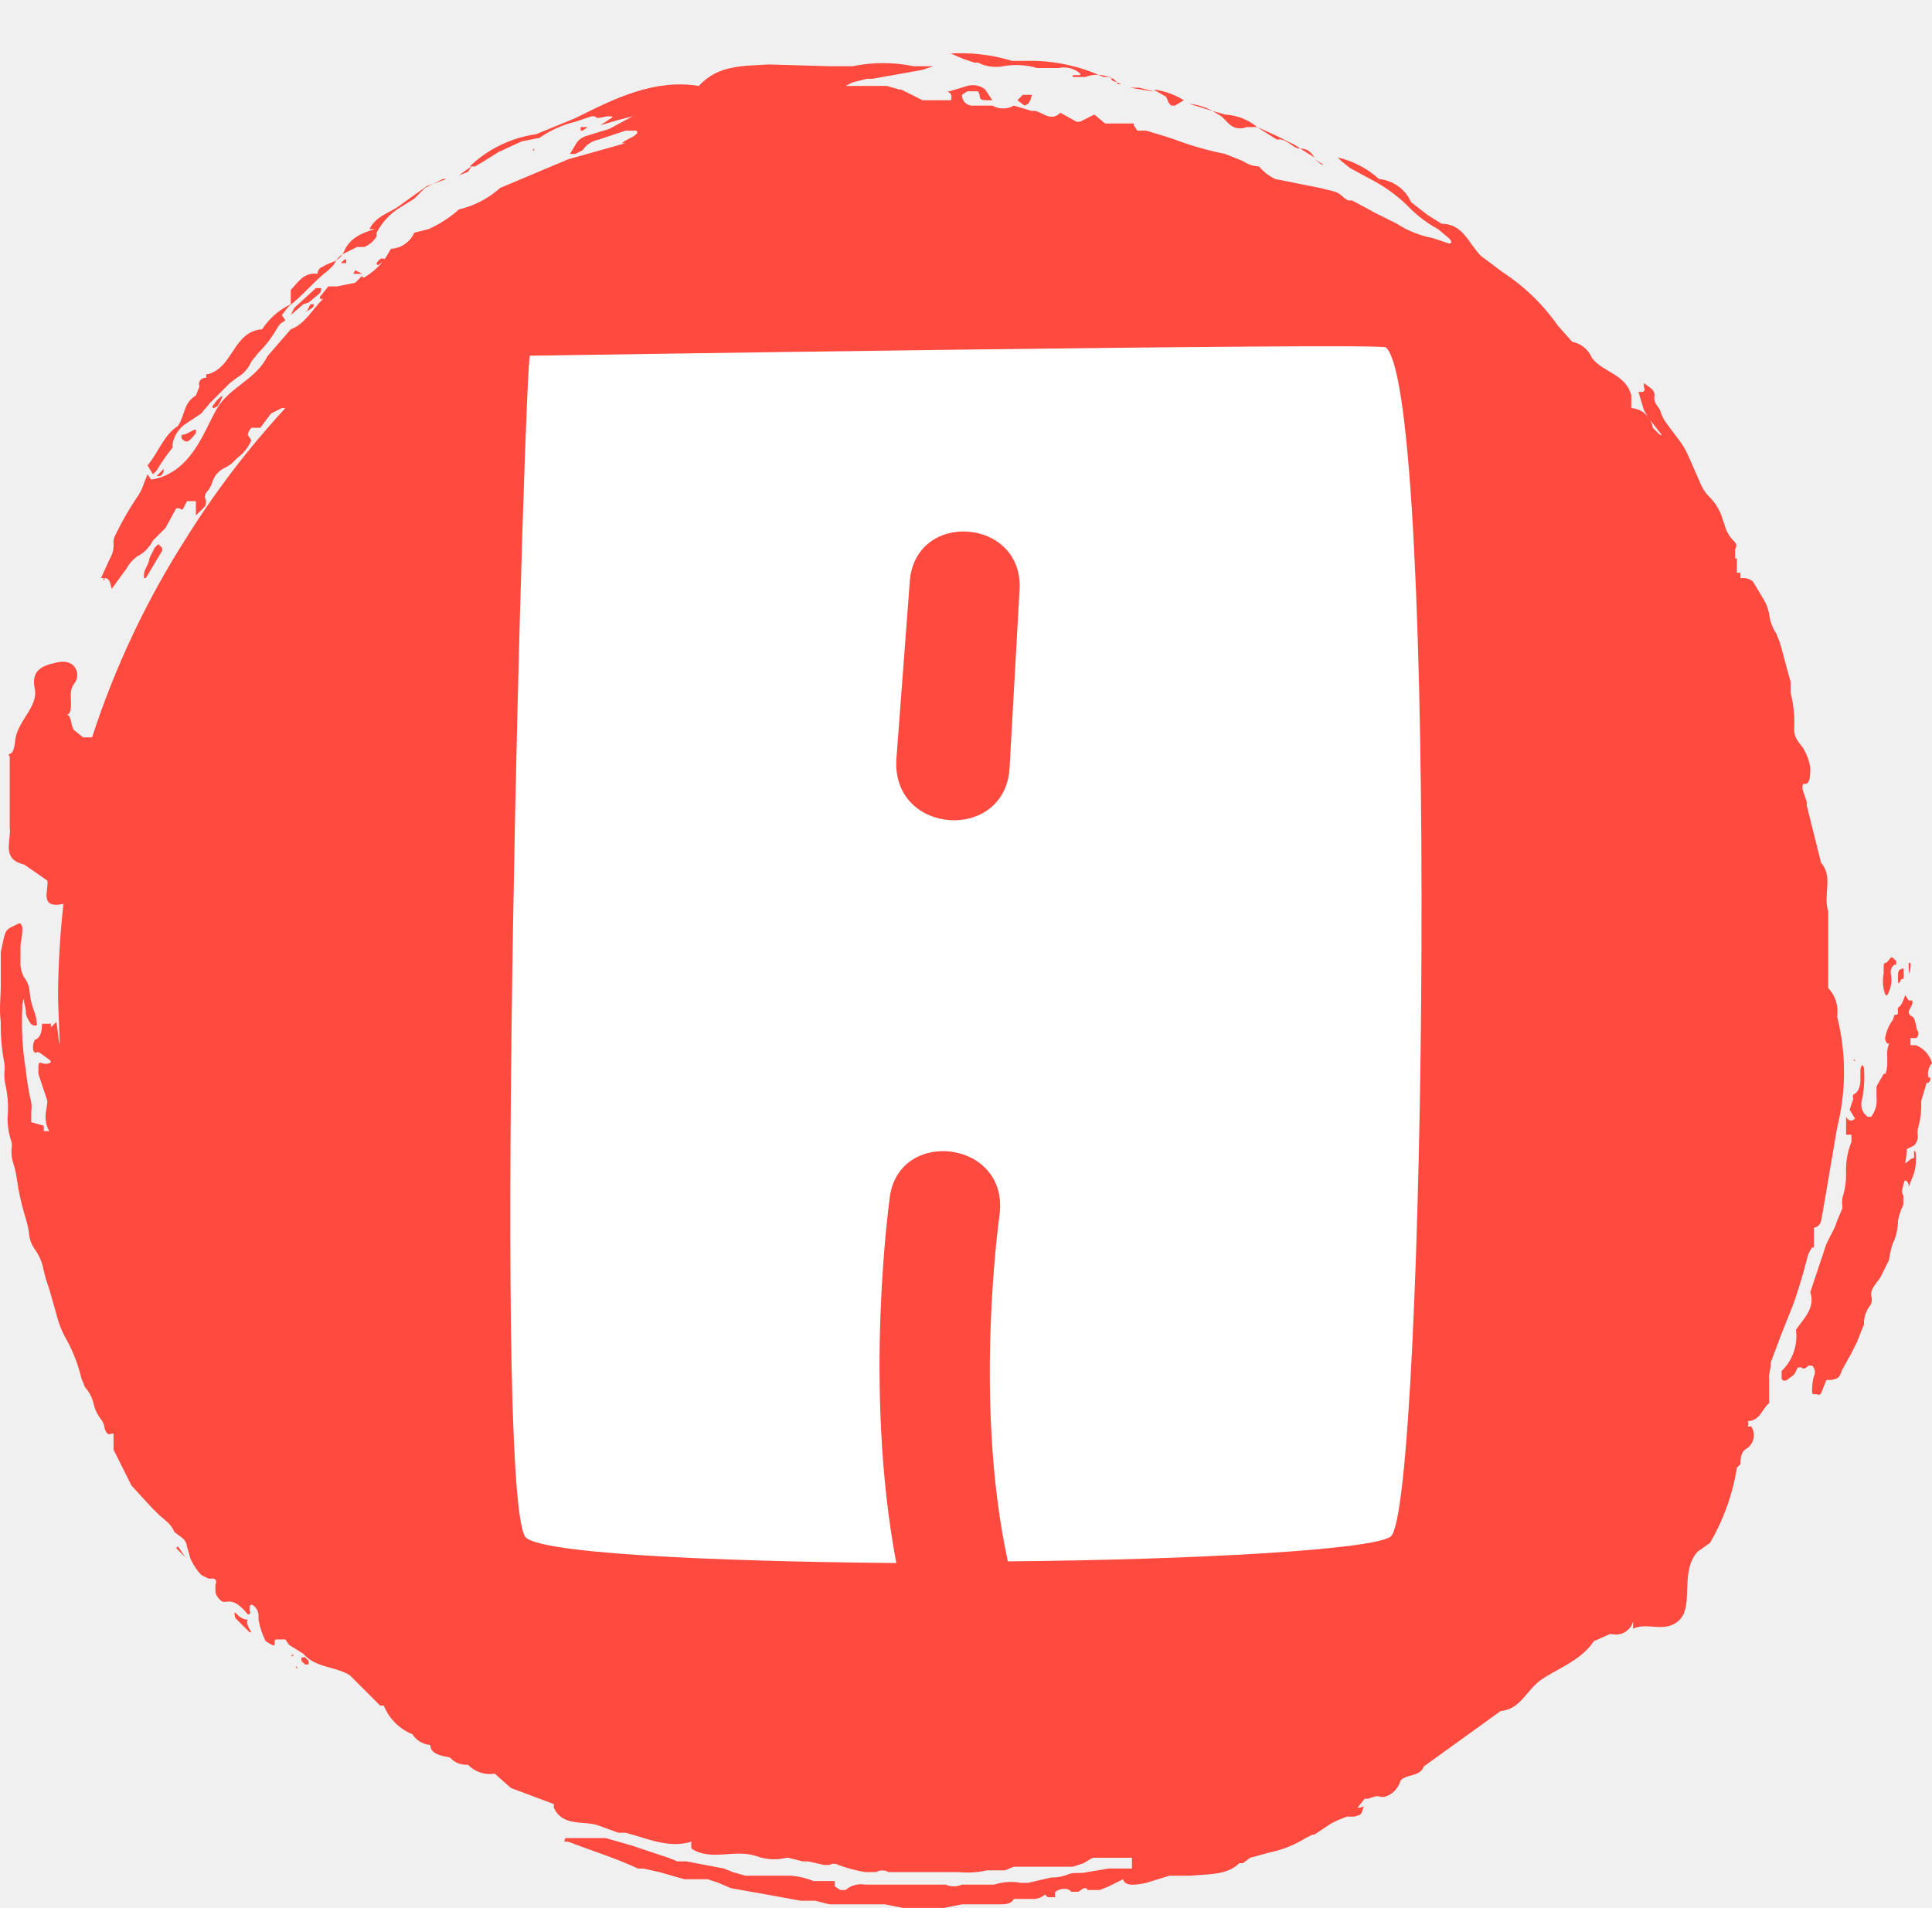
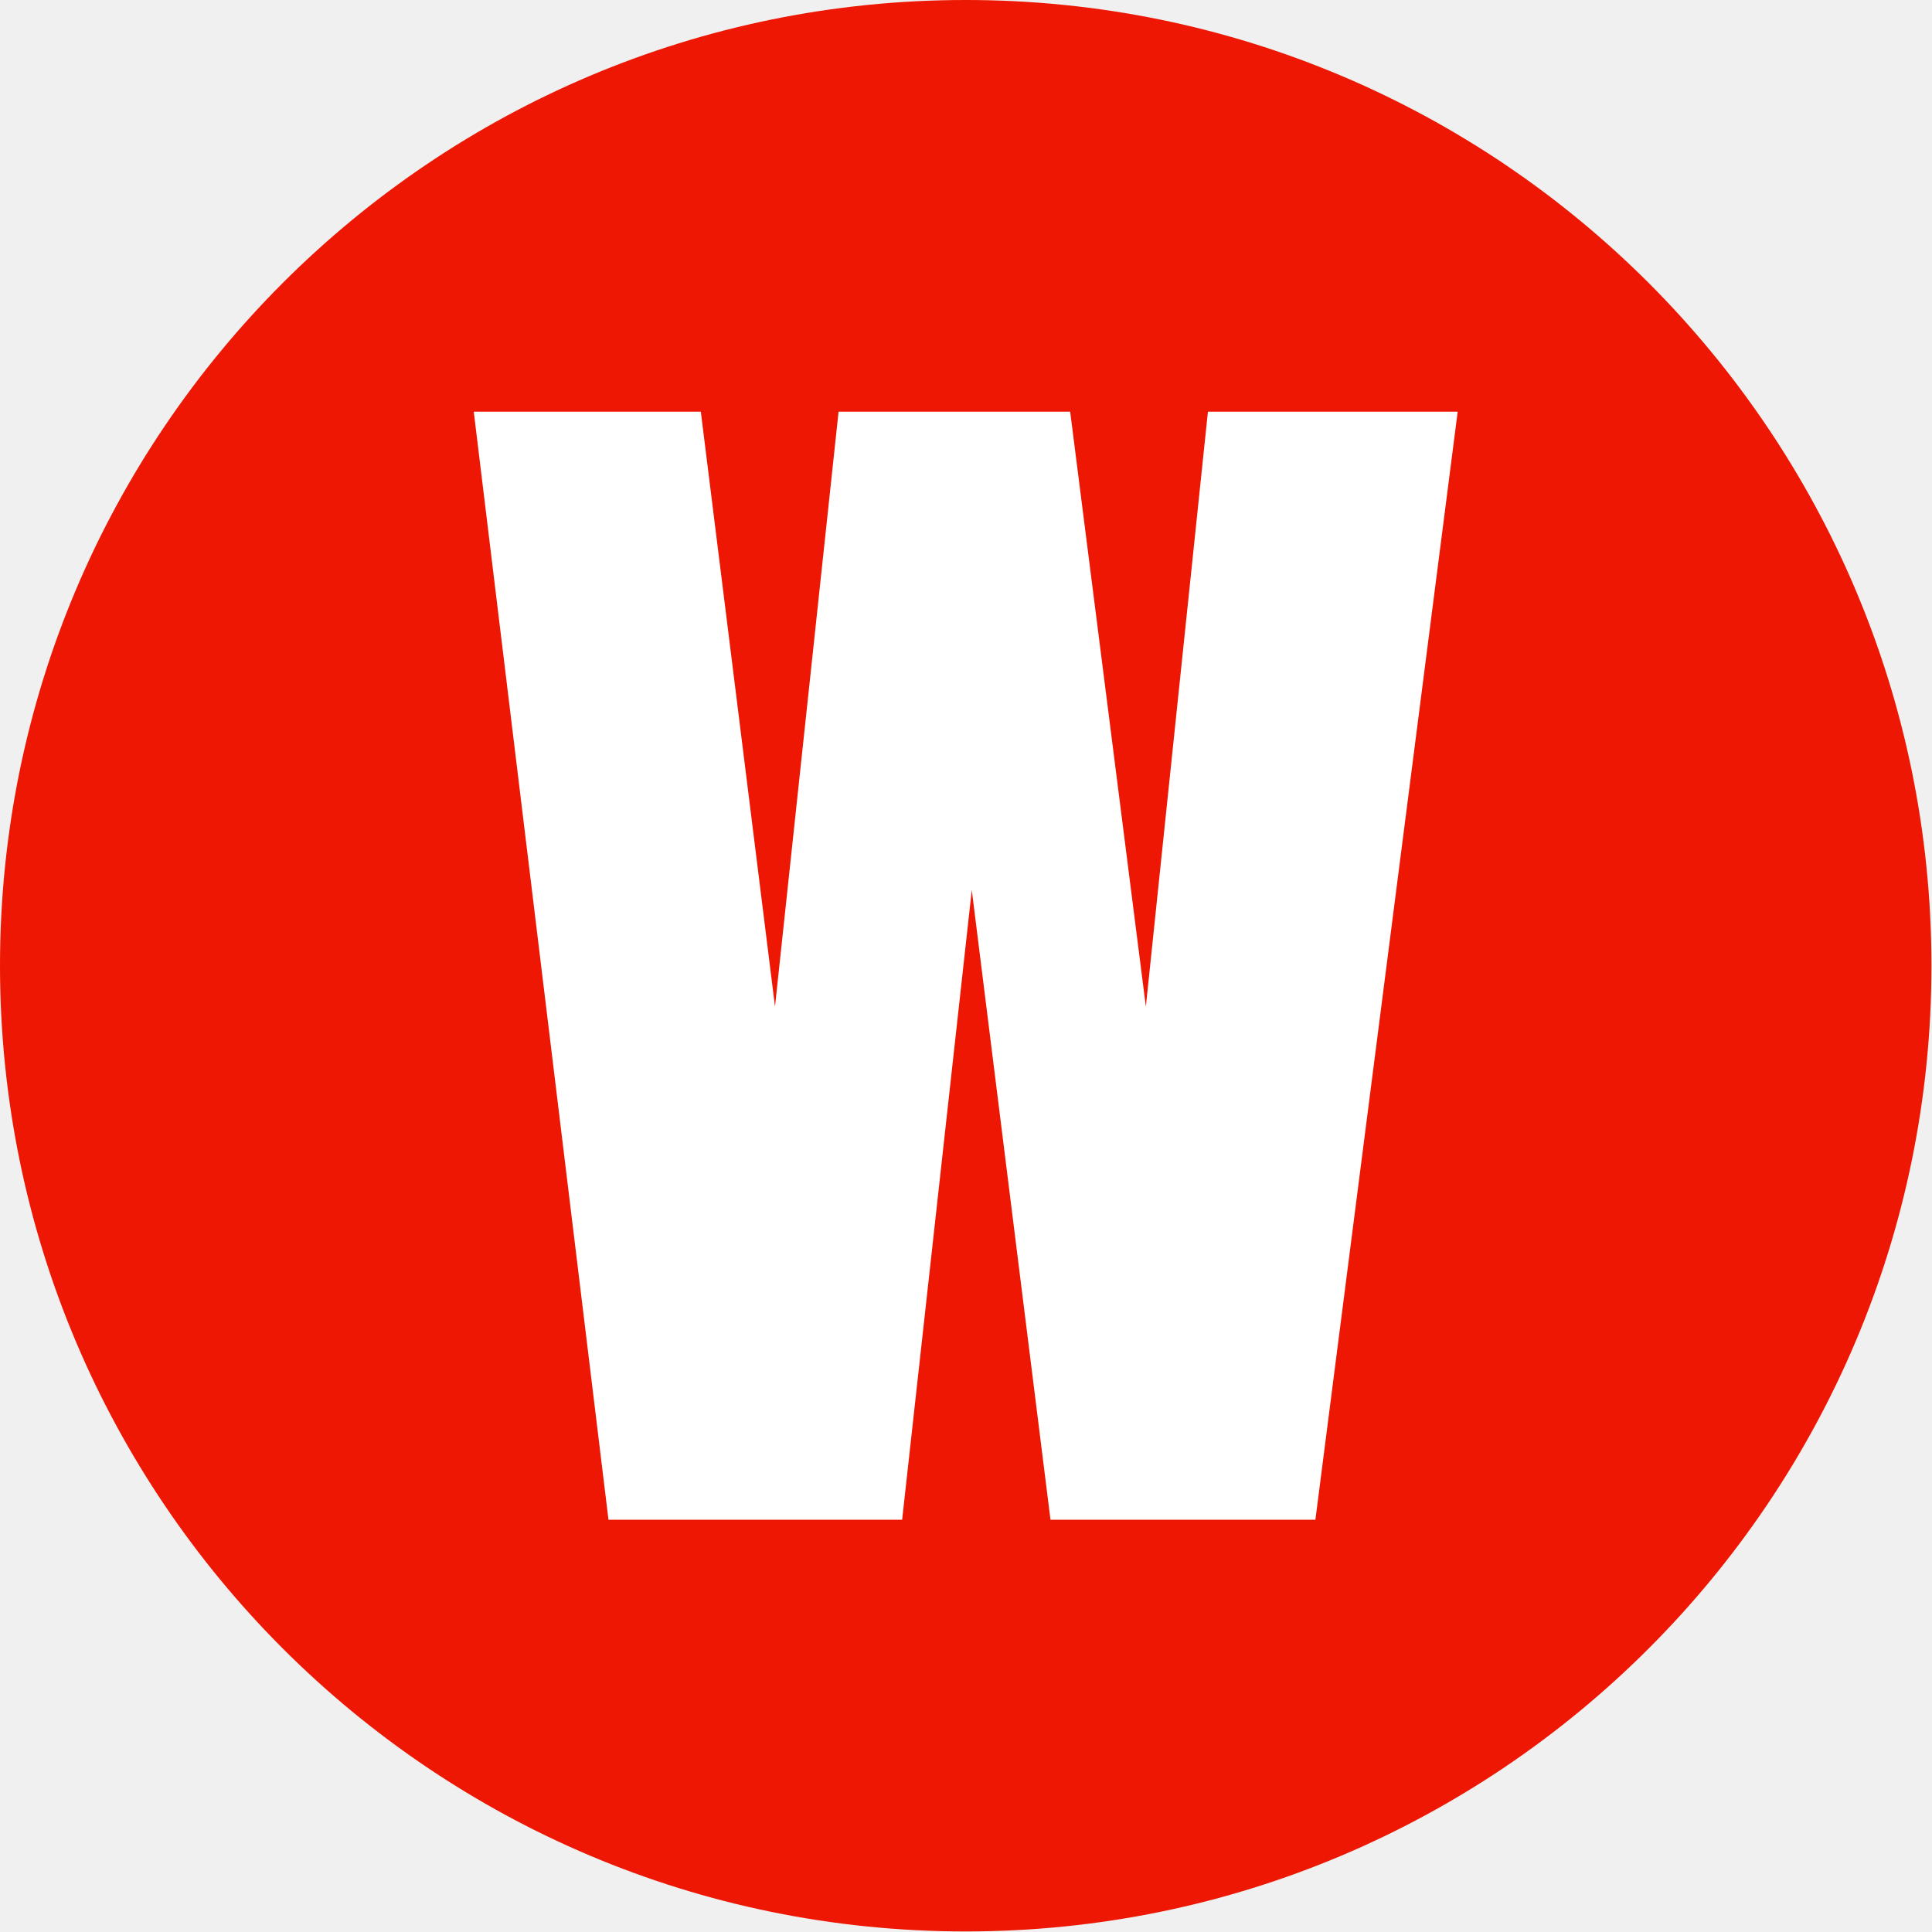
- <svg xmlns="http://www.w3.org/2000/svg" width="308.761" height="304.916" viewBox="0 0 106.008 104.687" class="css-1j8o68f" version="1.1" id="svg23">
-   <defs id="SvgjsDefs2684" />
-   <g id="SvgjsG2685" featurekey="rootContainer" transform="matrix(0.9820593,0,0,0.9820593,-0.05456052,0)" fill="#ff4a3f">
-     <g id="g17">
-       <path d="M19.8 15.3h.5l-.4-.2zm.5.1zm.8-.7c0 .1 0 .1.1.1l.4-.3c-.2-.1-.3-.1-.5.2zm.4-.2zm-4.1 2.3zm-.2.6l.3-.2c.1-.1.1-.2.1-.2h-.2l-.2.4c-.1-.1-.1 0 0 0zm2.2-2.9h-.1l-.2.2h.3zm-2.1 2.4l.6-.5c.1-.1.1-.2.1-.3h-.3l-1.2 1.1-.2.4.7-.6zm-1.1.8z" id="path3" />
-       <path d="M9.7 25v-.2a1.7 1.7 0 0 1 .7-1.1l.9-.6.5-.6.7-.7.4-.4.4-.3a1.9 1.9 0 0 0 .8-.9l.4-.5a5.9 5.9 0 0 0 1-1.3l.2-.3.3-.2-.2-.3.4-.5c.8-.6 1.4-1.4 2.2-2l.3-.3a1.4 1.4 0 0 1 .5-.6l.8-.4h.4a1.4 1.4 0 0 0 .7-.6V13a3.5 3.5 0 0 1 1.3-1.4l.8-.5.2-.2.4-.4 1-.5h.2l-1.1.4-1.4 1c-.6.5-1.4.6-1.8 1.4h.3c-.7.2-1.4.5-1.7 1.2s-.8.6-1.2.9a.4.4 0 0 0-.3.4c-.8-.1-1.1.5-1.5.9v.8a3.9 3.9 0 0 0-1.6 1.4c-1.6.1-1.6 2.1-3 2.5h-.1a.2.2 0 0 0 0 .2c-.3 0-.5.2-.4.5l-.2.5c-.7.4-.6 1.1-1 1.7-.8.5-1.1 1.5-1.7 2.2l.3.5.2-.2a11.6 11.6 0 0 1 .9-1.3zM53.9 3.3l.6.2h.2a2.2 2.2 0 0 0 1.4.2 4.1 4.1 0 0 1 1.9.1h1.2a1.4 1.4 0 0 1 1.2.3.1.1 0 0 1 0 .1H60a.1.1 0 0 0 0 .1h.7a1.8 1.8 0 0 1 1.3 0c.2 0 .1.1.2.2l.5.2h-.2c-.2-.4-.5-.4-.8-.4a9.7 9.7 0 0 0-4.3-.9h-.8A9.8 9.8 0 0 0 53 3h.2zm7.3 3.1zM50.3 4.7zm10.9 1.7h.2-.2zM19 14.7zm32.1-10zm17.6 2.2a.9.9 0 0 0 1 .2h.6a3.1 3.1 0 0 0-1.8-.7l-.7-.2.5.3zm-3.4-1.3c0 .1.1.2.2.3h.2l.5-.3a4.2 4.2 0 0 0-1.7-.6l.7.4zm7.4 2.7l.8.5c-.2-.3-.4-.5-.8-.5z" id="path5" />
-       <path d="M99 76.1l.6-1.6.6-1.5c.2-.5.6-1.8.8-2.6a1.7 1.7 0 0 1 .3-.7h.1v-1.1c.5-.1.4-.6.5-.9l.8-4.7a12.7 12.7 0 0 0 0-6.2 1.9 1.9 0 0 0-.5-1.6v-4.3c-.3-.9.3-1.9-.4-2.7L101 45a.4.4 0 0 0 0-.2l-.2-.6a.5.5 0 0 1 0-.4h.1c.3 0 .3-.5.3-.9a3 3 0 0 0-.4-1.1l-.3-.4a1.1 1.1 0 0 1-.2-.7 6.7 6.7 0 0 0-.2-2v-.6c-.2-.7-.4-1.5-.6-2.2l-.2-.5a2.5 2.5 0 0 1-.4-1.1 2.5 2.5 0 0 0-.3-.8l-.6-1a.8.8 0 0 0-.6-.2h-.1V32h-.2v-.8H97V31a.4.4 0 0 0 0-.1v-.2c.1-.2.1-.3-.1-.5a1.8 1.8 0 0 1-.4-.6l-.2-.6a2.9 2.9 0 0 0-.7-1.2 2.2 2.2 0 0 1-.5-.7l-.7-1.6a4.3 4.3 0 0 0-.6-1l-.6-.8a2.4 2.4 0 0 1-.4-.8l-.2-.3a.6.6 0 0 1-.1-.5.5.5 0 0 0-.2-.4l-.4-.3v.2c.1.2 0 .3-.1.3h-.2l.3 1 .3.5.7.9h-.1l-.2-.2-.2-.2a1.3 1.3 0 0 0-1.2-1.1v-.7c-.3-1.2-1.6-1.3-2.2-2.1a1.5 1.5 0 0 0-1.1-.9l-.8-.9a11.3 11.3 0 0 0-3.1-3l-.8-.6-.4-.3c-.7-.7-1-1.8-2.2-1.8l-.8-.5-.9-.7a2.2 2.2 0 0 0-1.8-1.3 5.1 5.1 0 0 0-2.3-1.2l.2.2.5.4 1.3.7a8.5 8.5 0 0 1 2.1 1.6 6.8 6.8 0 0 0 1.5 1.1l.6.5c.1.1.2.2.1.3H81l-.9-.3a5.6 5.6 0 0 1-2-.8l-1.2-.6-1.3-.7h-.2c-.3-.1-.4-.4-.8-.5l-.8-.2-2.5-.5a2.6 2.6 0 0 1-.9-.7 1.7 1.7 0 0 1-.9-.3l-1-.4a18.1 18.1 0 0 1-2.8-.8l-.6-.2-1-.3h-.5l-.2-.3v-.1h-1.6l-.6-.5-.4.2-.4.2h-.2l-.9-.5c-.6.6-1.1-.2-1.6-.1l-1-.3a1.2 1.2 0 0 1-1.2 0h-1.2a.6.6 0 0 1-.5-.6l.3-.2h.6a.7.7 0 0 1 .1.3c0 .2.2.2.5.2h.2l-.4-.6a1.1 1.1 0 0 0-1-.2l-1 .3H53c.3.2.2.3.2.5h-1.6l-.4-.2-.8-.4h-.1l-.7-.2h-2.3l.4-.2.8-.2h.3l1.7-.3 1.1-.2.6-.2h-1.1a8.4 8.4 0 0 0-3.4 0h-1.3L43 3.6c-1.4.1-2.8 0-3.9 1.2-2.5-.4-4.7.7-6.9 1.8l-2.2.9a6.7 6.7 0 0 0-3.7 1.8h.3l.5-.3.8-.5 1.3-.6 1-.2a6 6 0 0 1 2-.9l.9-.3h.2c.1.2.5 0 .7 0h.2c.1 0 .1.1 0 .1l-.6.4 1-.3.8-.2-1.3.7-1.3.4a1 1 0 0 0-.6.5l-.3.5h.3l.4-.2a1.4 1.4 0 0 1 .9-.6l1.5-.5h.5a.1.1 0 0 1 .1.2c-.2.2-.6.3-.8.5h.2l-3.2.9-3.8 1.6a5.2 5.2 0 0 1-2.3 1.2 6.6 6.6 0 0 1-1.7 1.1l-.8.2a1.5 1.5 0 0 1-1.3.9l-.3.5a3.7 3.7 0 0 1-1.2 1.1h-.1v-.1l-.2.2-.2.2-1 .2h-.5l-.4.5c-.1.1-.1.2 0 .2h.1c-.6.6-1 1.4-1.8 1.7L15 19.9c-.6 1.2-1.8 1.6-2.6 2.6s-1.4 3.9-3.9 4.3l-.2-.3-.2.5a2.7 2.7 0 0 1-.4.8 16.9 16.9 0 0 0-1.2 2.1.8.8 0 0 0-.1.5 1.4 1.4 0 0 1-.2.8l-.5 1.1h.2c.3 0 .3.3.4.6l.8-1.1a2.2 2.2 0 0 1 .6-.7 2 2 0 0 0 .9-.9l.3-.3.4-.4.6-1.1h.2c.1.1.1.1.2 0l.2-.4h.5v.8l.5-.5a.5.5 0 0 0 0-.5.4.4 0 0 1 .1-.3 1.5 1.5 0 0 0 .3-.5 1.3 1.3 0 0 1 .8-.9l.3-.2.3-.3a2.4 2.4 0 0 0 .8-1l-.2-.3c0-.1.1-.3.2-.4h.5l.6-.8.6-.3h.2a48.8 48.8 0 0 0-5.5 7.2h-.1.1a48.4 48.4 0 0 0-5.3 11.2h-.5l-.5-.4c-.2-.2-.1-.7-.4-.9h.1c.3-.5-.1-1.2.3-1.7s.1-1.4-.9-1.2-1.5.5-1.3 1.5-1 1.8-1.1 2.9-.5.5-.3.9v3.9c.1.8-.5 1.8.8 2.1l1.3.9c.1.5-.5 1.6.9 1.3a49.2 49.2 0 0 0-.3 5c0 1.1.1 2.2.1 3.3v-.4c-.1-.4-.1-.8-.2-1.3l-.3.3v-.2h-.5c0 .5-.1.8-.4.9a.9.9 0 0 0-.1.5c0 .1.1.3.2.2s.4.2.7.4-.2.3-.4.2-.2.1-.2.3v.3l.5 1.5c0 .3-.1.6-.1.9a1.7 1.7 0 0 0 .2.8h-.3v-.3l-.7-.2v-.6a1.5 1.5 0 0 0 0-.5 14.6 14.6 0 0 1-.3-1.8 16.6 16.6 0 0 1-.2-3.5.9.9 0 0 1 .1-.5v.2a2.9 2.9 0 0 1 .1.5.8.8 0 0 0 .1.4c.1.2.2.4.4.4s.1-.1.1-.2a2.1 2.1 0 0 0-.1-.5 4.2 4.2 0 0 1-.3-1.3 1.5 1.5 0 0 0-.3-.7 1.6 1.6 0 0 1-.2-.9v-.8c0-.3.1-.6.1-.9a.5.5 0 0 0-.1-.4h-.1c-.8.4-.7.2-1 1.6V55c0 .7-.1 1.4 0 2.1a10.8 10.8 0 0 0 .2 2.3 1.8 1.8 0 0 1 0 .5 3.1 3.1 0 0 0 .1.9 5.9 5.9 0 0 1 .1 1.3 3.9 3.9 0 0 0 .2 1.7 1.2 1.2 0 0 1 0 .4 2.1 2.1 0 0 0 .1.8 4.9 4.9 0 0 1 .2.9 14 14 0 0 0 .5 2.2 5 5 0 0 1 .2 1 1.7 1.7 0 0 0 .3.7 2.9 2.9 0 0 1 .5 1.2 8.5 8.5 0 0 0 .3 1l.4 1.4a5.4 5.4 0 0 0 .6 1.5 8.5 8.5 0 0 1 .8 2.1l.2.5a2.1 2.1 0 0 1 .5 1 2.1 2.1 0 0 0 .4.8 1 1 0 0 1 .2.5c.1.3.2.4.4.3h.1v.9l.5 1 .5 1 1.1 1.2.4.4c.3.3.7.5.9 1l.4.3a.7.7 0 0 1 .3.5l.2.7a3.3 3.3 0 0 0 .6.9l.4.2h.3a.2.2 0 0 1 .1.3 2.5 2.5 0 0 0 0 .5.9.9 0 0 0 .4.5h.2c.4-.1.8.2 1.2.7h.1c0-.1.1-.1 0-.2v-.2c0-.1.1-.2.2-.1a.7.7 0 0 1 .3.6v.2a4.3 4.3 0 0 0 .4 1.2c.5.3.5.3.5.1s0-.2.2-.2h.4l.2.3.8.5c.7.8 1.8.7 2.6 1.2l1.7 1.7h.2a2.9 2.9 0 0 0 1.6 1.6 1.3 1.3 0 0 0 1 .6c0 .5.6.6 1.1.7a1.2 1.2 0 0 0 .8.4h.2a1.7 1.7 0 0 0 1.5.5l.9.8 2.4.9v.2c.5 1.1 1.7.7 2.5 1l1.1.4h.4c1.2.3 2.4.9 3.7.5a.7.7 0 0 0 0 .4c1.1.7 2.4 0 3.6.4a2.9 2.9 0 0 0 1.7.1h.1l.8.2h.3l.9.2h.3a.5.5 0 0 1 .5 0 7.9 7.9 0 0 0 1.5.4h.6a.7.7 0 0 1 .7 0h3.9a5 5 0 0 0 1.6-.1h1l.5-.2H60l.6-.2.5-.3h2.2v.6H62l-1.2.2c-.4.1-.7 0-1 .1a2.4 2.4 0 0 1-1 .2l-1.3.3h-.4a3.1 3.1 0 0 0-1.5.1h-1.8a1.1 1.1 0 0 1-.9 0h-4.5a1.3 1.3 0 0 0-1.1.3H47l-.3-.2v-.3h-1.2a4.1 4.1 0 0 0-1.3-.3h-2.5l-.7-.2-.5-.2-2.1-.4h-.5l-.5-.2-2.1-.7-1.4-.4h-2.2c-.1 0-.1.1-.1.2h.2c1.3.5 2.6.9 3.9 1.5h.3l.9.2 1.4.4h1.3l.6.2.7.3 1.7.3 1.1.2 1.1.2h.8l.8.2h3.1l1 .2h2.3l1-.2H56c.4 0 .6-.1.7-.3h1a1 1 0 0 0 .8-.3c-.1.1 0 .1.1.2h.4v-.2c0-.1 0-.1.2-.2s.6-.1.7.1h.4l.3-.2c.2 0 .2 0 .2.1h.7l.5-.2.8-.4c.1.3.4.4 1.3.2l1.3-.4h1.2c.9-.1 2 0 2.7-.7h.2l.4-.3 1.1-.3a6.1 6.1 0 0 0 2-.8l.4-.2h.1l.9-.6.4-.2.5-.2h.4c.4-.1.4-.1.5-.4s0-.1-.2-.1h-.1l.4-.5h.2c.3-.1.5-.2.7-.1h.2a1.3 1.3 0 0 0 .9-.9c.3-.4 1.1-.2 1.3-.8l4.3-3.1c1.1-.1 1.4-1.1 2.2-1.7s2.3-1.1 3-2.2l.9-.4h.1a1 1 0 0 0 1.2-.7v.4c.8-.4 1.8.3 2.6-.5s0-2.7 1-3.8l.7-.5a12.1 12.1 0 0 0 1.5-4.2l.2-.2c0-.3 0-.7.4-.9a.9.9 0 0 0 .2-1.2h-.2a.3.3 0 0 0 0-.3c.7 0 .8-.7 1.2-1V77a.5.5 0 0 1 0-.2 3.8 3.8 0 0 0 .1-.7zM5.9 32.2z" id="path7" />
-       <path d="M26.4 9.3l-.3.2-.4.3.5-.2zm6.1-2h.1l.3-.2h-.4zm-2.6 1l-.1.1h.1v-.1zm-1.5 1.4zm1.3-.2zm-6.3 3.1zM9.2 26.2l-.4.4H9a.4.4 0 0 0 .2-.4zm3-3.5a2.1 2.1 0 0 0 .3-.6 1.5 1.5 0 0 0-.5.5c-.1.1-.1.2 0 .2zM11 24.2V24c-.2 0-.5.3-.8.3v.2c.3.3.4.2.8-.3zm3 66.2zM73.9 9.2h.1l-.5-.3zm-2.5-1.4c.5-.1.8.4 1.2.5h.1l-.3-.2-1-.5-1.1-.5.3.2zM52.8 3.1zm11.7 2h-.1l-1.2-.2h.5zm2 .7l1.3.4a3.3 3.3 0 0 0-1.3-.4zm-9 0a1 1 0 0 0 .2-.5h-.5l-.3.3.4.3zm9 1.6zM49.9 4.2zm2.9.7zM48.5 4zm13.8 2.1a.5.5 0 0 0 0 .1zm44.8 52.3h-.3V58h.3c.1 0 .2-.3.1-.4s-.1-.7-.3-.8a.3.3 0 0 1-.2-.3l.2-.4a.4.4 0 0 0 0-.2h-.2l-.2-.3c-.1.3-.2.6-.4.7a.5.5 0 0 0 0 .2c0 .1 0 .2-.1.2h-.1a1.1 1.1 0 0 1-.1.3 2.3 2.3 0 0 0-.4.9.4.4 0 0 0 .1.4h.1a1.7 1.7 0 0 0-.1.8v.4a1.8 1.8 0 0 1-.1.5h-.1l-.4.7v.6a1.5 1.5 0 0 1-.3 1.1h-.2l-.2-.2a.9.9 0 0 1-.1-.8 6.5 6.5 0 0 0 .1-1.7c0-.1-.1-.2-.1-.2a.5.5 0 0 0-.1.3v.6c0 .2-.1.6-.3.7s-.1.2-.1.3l-.2.6.3.5c-.2.2-.4.1-.5-.1v1h.3v.4a4.2 4.2 0 0 0-.3 1.4 3.3 3.3 0 0 0 0 .4 4 4 0 0 1-.2 1.3 2 2 0 0 0 0 .6l-.3.7a3.2 3.2 0 0 1-.3.7l-.3.6-.9 2.7c.3.9-.4 1.5-.8 2.1a2.7 2.7 0 0 1-.8 2.3v.4c0 .1.1.2.3.1l.4-.3.2-.4h.2c.1.1.2.1.4-.1h.2a.5.5 0 0 1 .1.6 2.9 2.9 0 0 0-.1.8c0 .1 0 .2.1.2h.2c.1.1.2 0 .3-.3l.2-.5h.3c.4-.1.4-.1.6-.6l.5-.9.3-.6.4-1a1.6 1.6 0 0 1 .3-1 .6.6 0 0 0 .1-.6c0-.2 0-.3.2-.6l.3-.4.5-1a4.7 4.7 0 0 1 .2-.9 3 3 0 0 0 .3-1.3 3.8 3.8 0 0 1 .3-.9v-.5c-.1-.2-.1-.2 0-.6s.1-.2.2-.2a.4.4 0 0 1 .1.3l.2-.5a2.3 2.3 0 0 0 .2-.9v-.3c0-.1 0-.3-.1-.3v.4c-.2 0-.3.2-.5.3a6.4 6.4 0 0 0 .1-.8l.4-.2a.7.7 0 0 0 .2-.6 1.4 1.4 0 0 1 0-.3 4.8 4.8 0 0 0 .2-1.4v-.2l.3-1h.1a.3.3 0 0 0 .1-.3h-.1a.9.9 0 0 1 .2-.8 1.5 1.5 0 0 0-.9-1zm-1.2 7.8zm-.2-9.9zm0 0zM9.1 30.8a.3.3 0 0 0 0-.2l-.2-.2-.2.2-.3.6c0 .3-.3.6-.3.9v.2h.1zm96.3 24.8h.1a1.7 1.7 0 0 0 .2-1.2.5.5 0 0 1 .2-.5h.1v-.2l-.2-.2h-.1c-.1.1-.2.3-.3.3s-.1.1-.1.3v.3a2.2 2.2 0 0 0 .1 1.2zM13.2 90.1c-.1 0 0 .2 0 .3l.8.8h.1c-.2-.3-.3-.6-.2-.7a.9.9 0 0 1-.5-.2zm.8.3zm92.3-35.7h.1a2 2 0 0 0 0-.6c-.3.1-.3.1-.3.6s.1.1.2 0z" id="path9" />
-       <path d="M106.7 62a.6.6 0 0 0 .1-.5c0-.1-.1-.2-.1-.1h-.2v.2c0 .4.1.5.2.4zm.1-8.2h-.1v.6a1 1 0 0 0 .1-.6zM17.1 92.6h-.2v.2l.2.2h.2v-.2zm86.6-33.3c0-.1 0-.1-.1-.1zM9.9 86.5l.5.5-.4-.6z" id="path11" />
-       <circle cx="10.5" cy="87.1" transform="rotate(-24.8 10.4 87.159)" id="circle13" />
-       <path d="M9.7 30.1h-.1v.2-.2h.1zm83.2-6.6l-.2-.3h-.1zm-14.7 77.1zM5.9 32.2zm-.1.2a.3.3 0 0 0 .1-.2v.2zm1.9-4.9zM61.5 2.4zm42.8 58.2v.1-.1zM16.4 92.5h-.1c.1.1.2 0 .1-.1zm.2.7h.1l-.1-.1v.1zm73.9-71.3zm15.2 34.4zM14.6 91.7zm92.1-37zm-.8 11.4zM34.6 0z" id="path15" />
-     </g>
-   </g>
-   <g id="SvgjsG2686" featurekey="nameFeature-0" transform="matrix(2.284354,0,0,2.284354,27.98006,-5.60952)" fill="#ffffff">
-     <path d="M9.6 16.48 l-0.32 4.24 c-0.08 1.8 2.6 1.96 2.72 0.2 l0.24 -4.28 c0.12 -1.76 -2.56 -1.96 -2.64 -0.16 z M0.48 11 l0 0 c0.04 0 20.48 -0.32 20.56 -0.2 c1.28 1.12 0.96 27.8 0.12 28.56 c-0.4 0.32 -4.64 0.56 -9.2 0.6 c-0.84 -3.84 -0.2 -8.32 -0.2 -8.32 c0.24 -1.8 -2.44 -2.12 -2.64 -0.4 c0 0.04 -0.64 4.52 0.16 8.76 c-4.56 -0.04 -8.68 -0.24 -8.92 -0.64 c-0.8 -1.44 0 -28.28 0.12 -28.36 z" id="path20" />
+ <svg xmlns="http://www.w3.org/2000/svg" version="1.1" width="2000" height="2000" viewBox="0 0 2000 2000">
+   <g transform="matrix(1,0,0,1,-0.2844311,-0.2844311)">
+     <svg viewBox="0 0 334 334" data-background-color="#ffffff" preserveAspectRatio="xMidYMid meet" height="2000" width="2000">
+       <g id="tight-bounds" transform="matrix(1,0,0,1,0.0475,0.0475)">
+         <svg viewBox="0 0 333.905 333.905" height="333.905" width="333.905">
+           <g>
+             <svg />
+           </g>
+           <g>
+             <svg viewBox="0 0 333.905 333.905" height="333.905" width="333.905">
+               <g>
+                 <path d="M0 166.952c0-92.205 74.747-166.952 166.952-166.952 92.205 0 166.952 74.747 166.953 166.952 0 92.205-74.747 166.952-166.953 166.953-92.205 0-166.952-74.747-166.952-166.953zM166.952 316.63c82.665 0 149.677-67.013 149.678-149.678 0-82.665-67.013-149.677-149.678-149.677-82.665 0-149.677 67.013-149.677 149.677 0 82.665 67.013 149.677 149.677 149.678z" data-fill-palette-color="tertiary" fill="#ed1703" stroke="transparent" />
+                 <ellipse rx="160.274" ry="160.274" cx="166.952" cy="166.952" fill="#ed1703" stroke="transparent" stroke-width="0" fill-opacity="1" data-fill-palette-color="tertiary" />
+               </g>
+               <g transform="matrix(1,0,0,1,81.90242,71.17305)">
+                 <svg viewBox="0 0 170.1 191.558" height="191.558" width="170.1">
+                   <g>
+                     <svg viewBox="0 0 170.1 191.558" height="191.558" width="170.1">
+                       <g>
+                         <svg viewBox="0 0 170.1 191.558" height="191.558" width="170.1">
+                           <g>
+                             <svg viewBox="0 0 170.1 191.558" height="191.558" width="170.1">
+                               <g id="textblocktransform">
+                                 <svg viewBox="0 0 170.1 191.558" height="191.558" width="170.1" id="textblock">
+                                   <g>
+                                     <svg viewBox="0 0 170.1 191.558" height="191.558" width="170.1">
+                                       <g transform="matrix(1,0,0,1,0,0)">
+                                         <svg width="170.1" viewBox="1.15 -36.6 32.5 36.6" height="191.558" data-palette-color="#ffffff">
+                                           <path d="M15.3 0L5.6 0 1.15-36.6 8.65-36.6 11.1-16.95 13.2-36.6 20.85-36.6 23.35-16.95 25.4-36.6 33.65-36.6 28.95 0 20.2 0 17.6-20.8 15.3 0Z" opacity="1" transform="matrix(1,0,0,1,0,0)" fill="#ffffff" class="wordmark-text-0" data-fill-palette-color="quaternary" id="text-0" />
+                                         </svg>
+                                       </g>
+                                     </svg>
+                                   </g>
+                                 </svg>
+                               </g>
+                             </svg>
+                           </g>
+                           <g />
+                         </svg>
+                       </g>
+                     </svg>
+                   </g>
+                 </svg>
+               </g>
+             </svg>
+           </g>
+           <defs />
+         </svg>
+         <rect width="333.905" height="333.905" fill="none" stroke="none" visibility="hidden" />
+       </g>
+     </svg>
  </g>
</svg>
